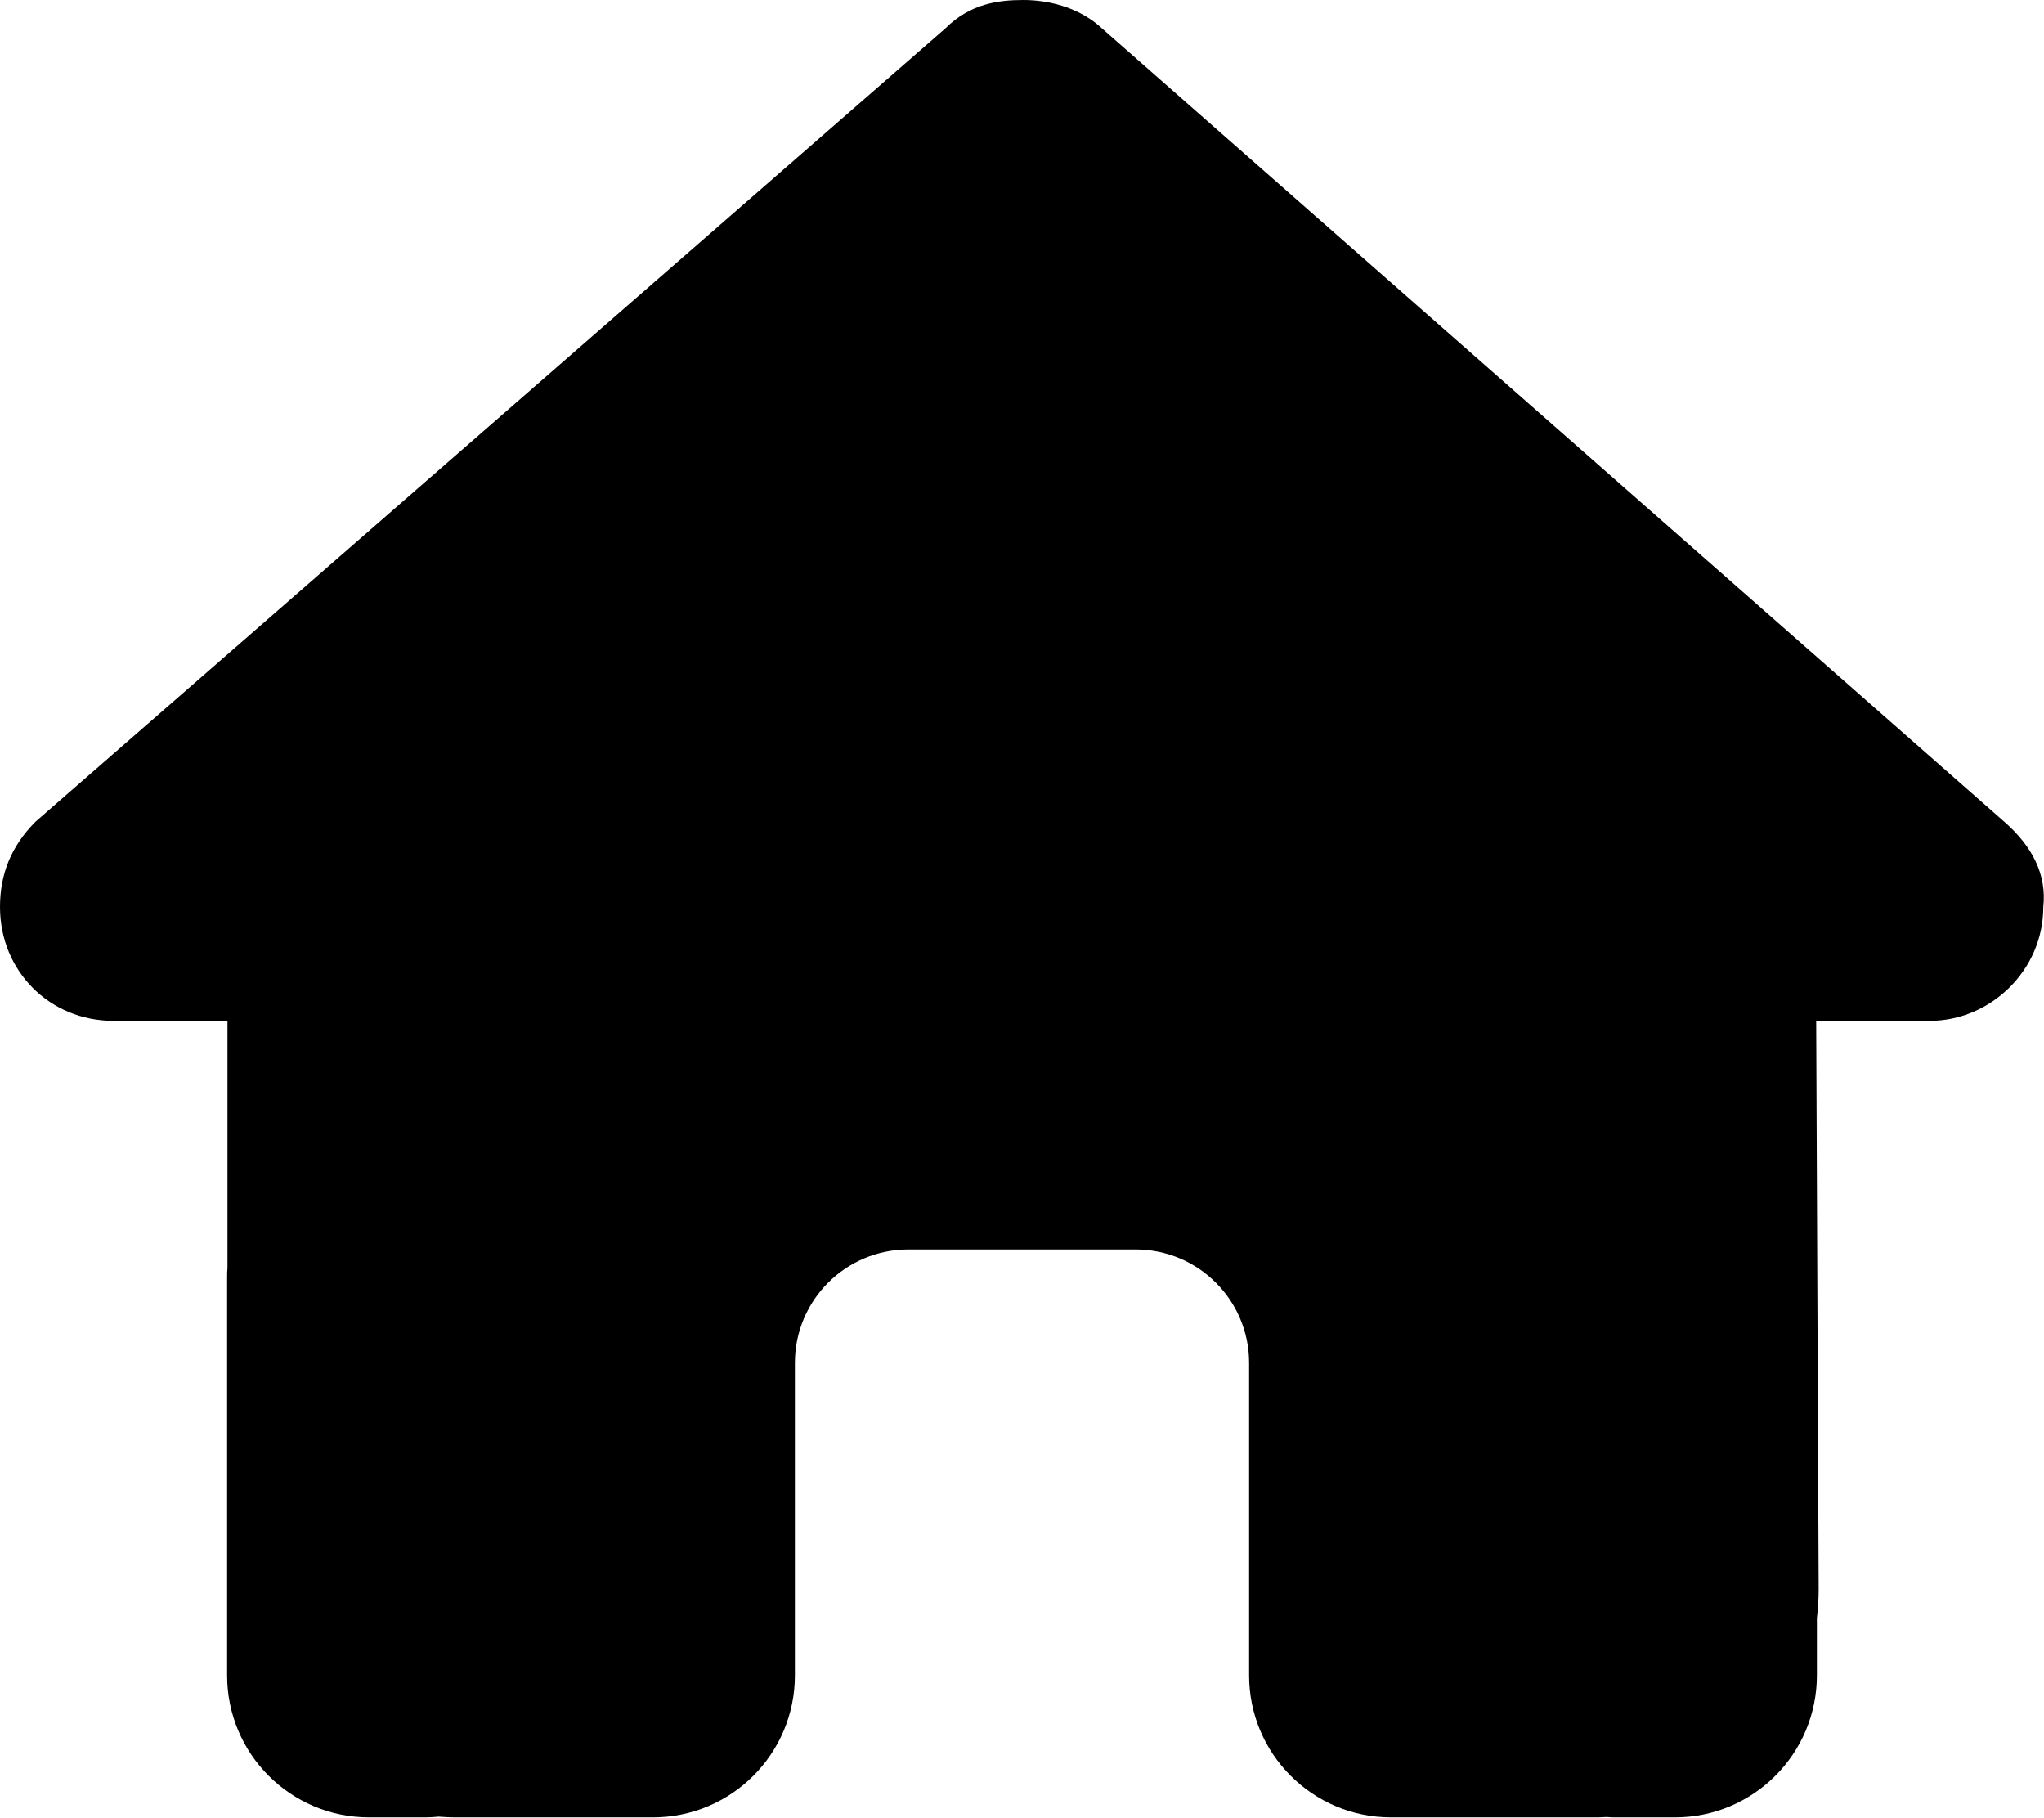
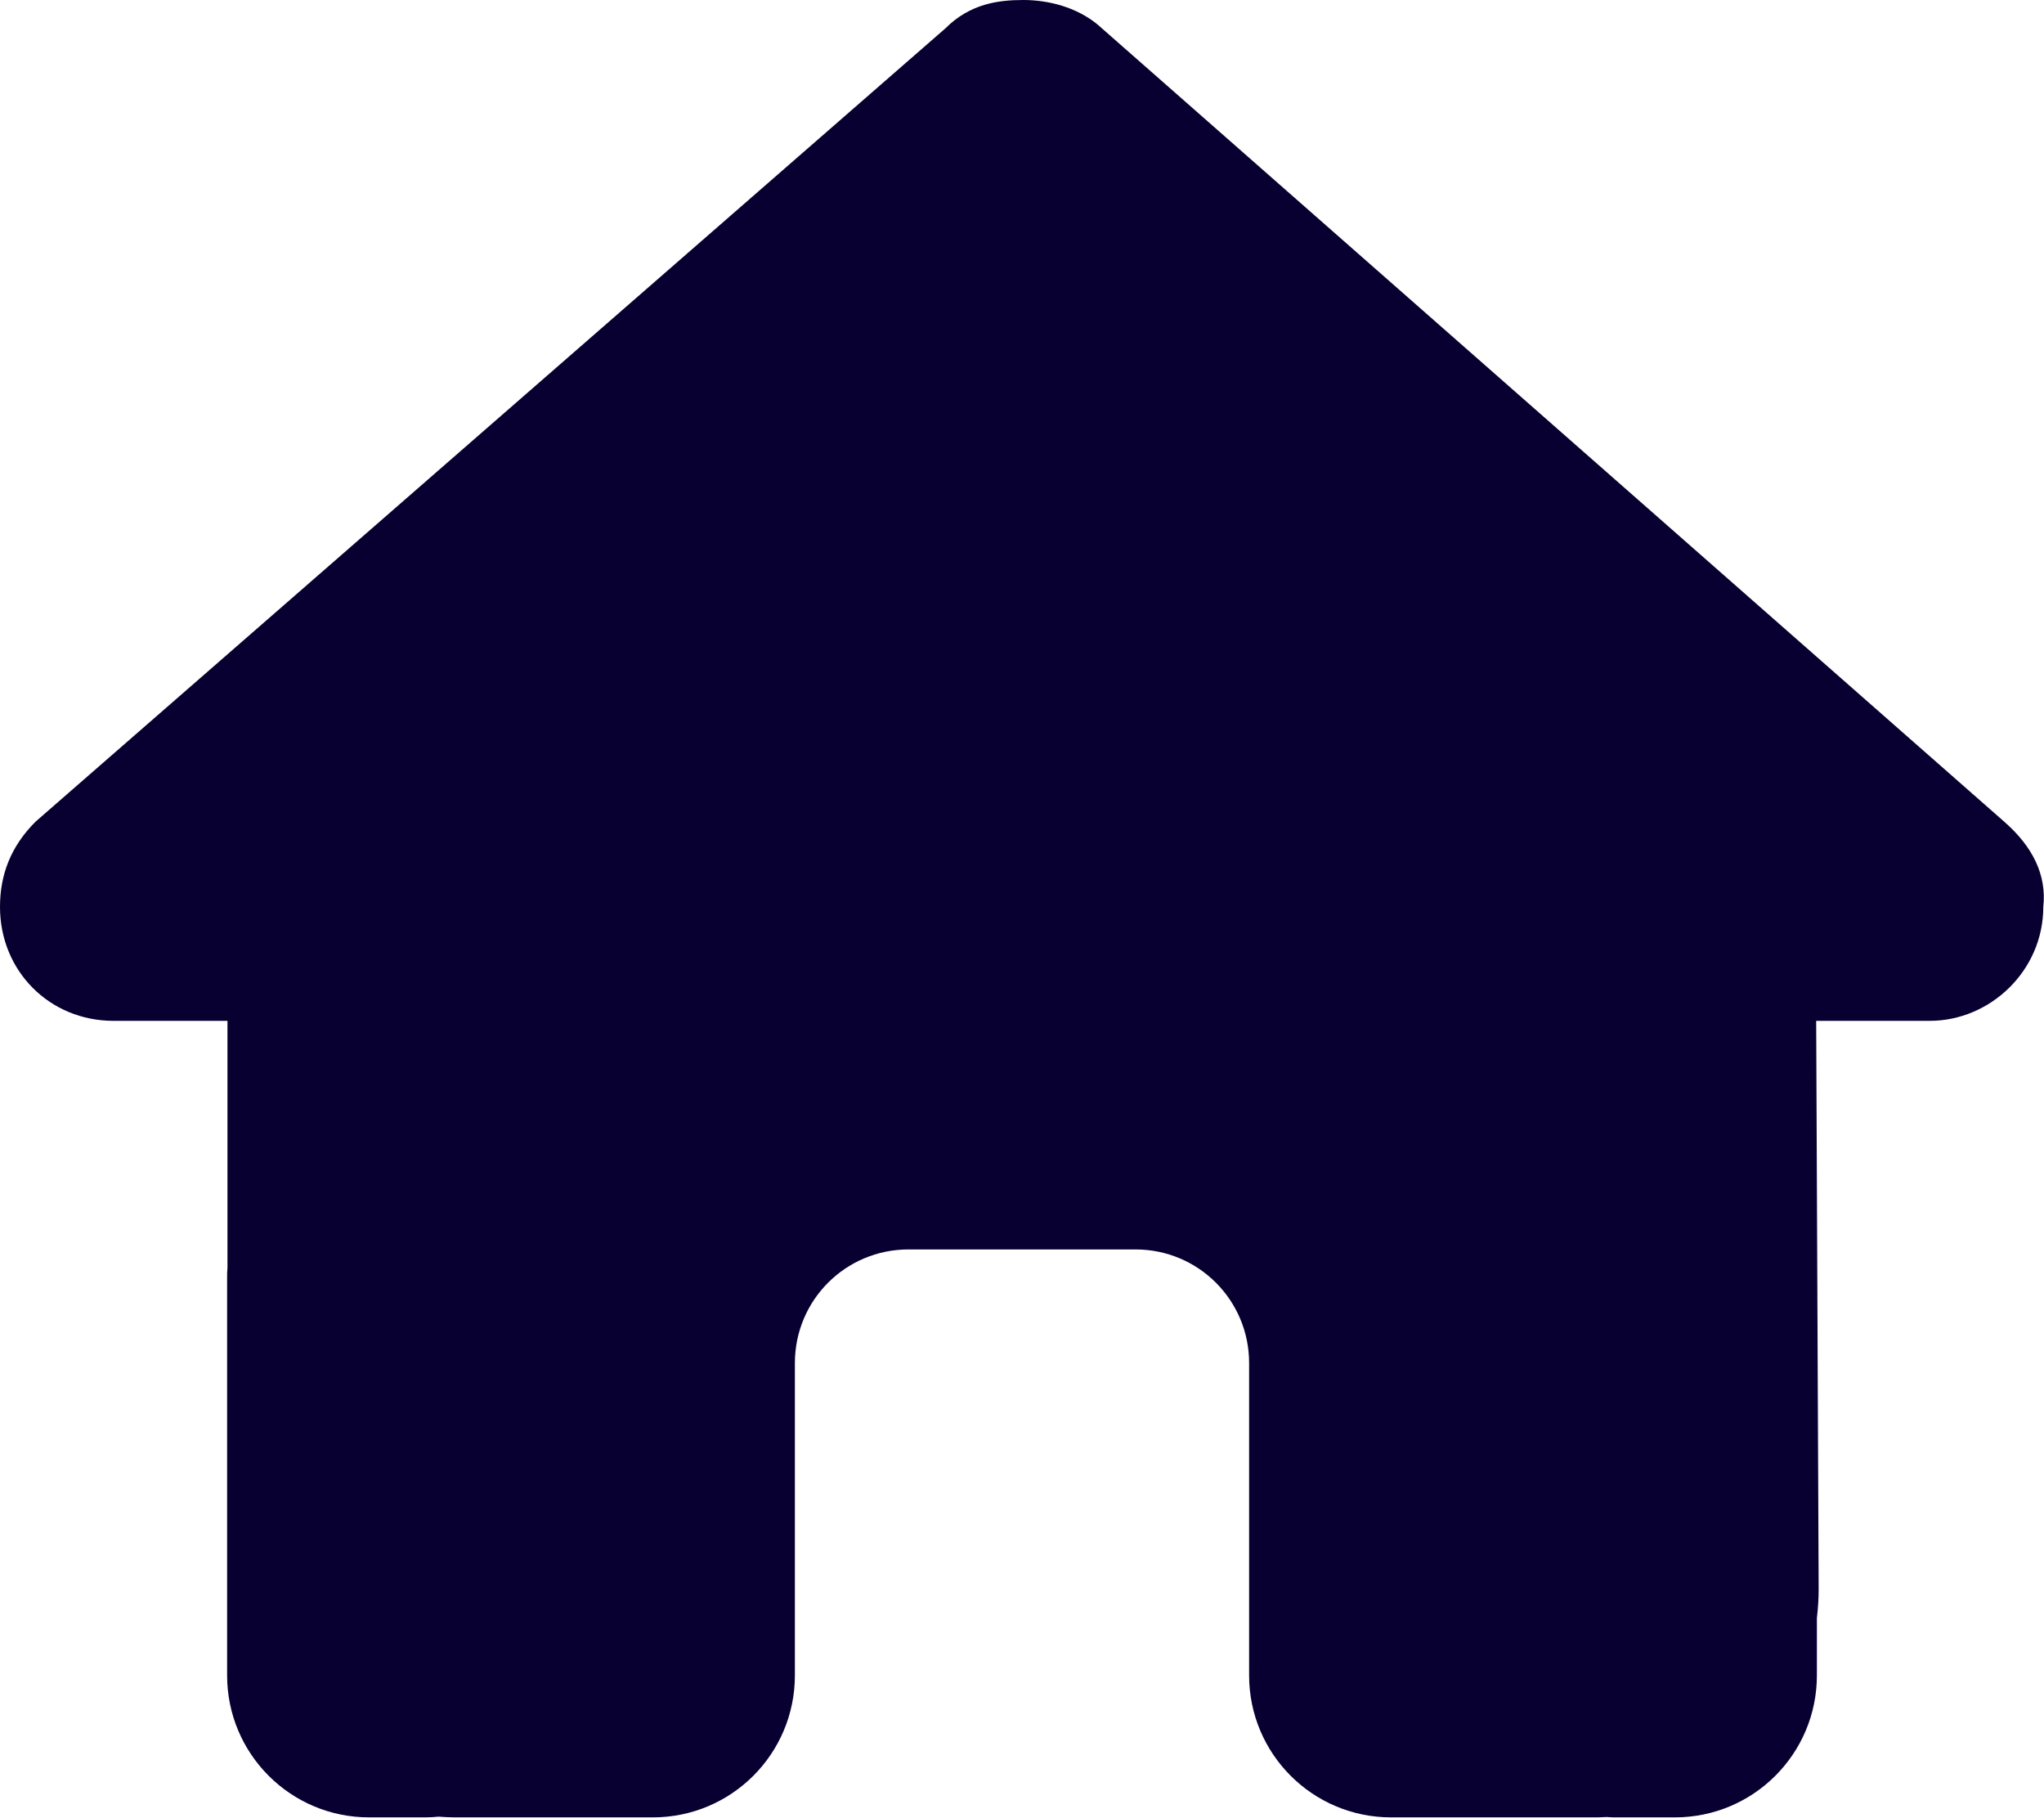
- <svg xmlns="http://www.w3.org/2000/svg" height="16" width="18" viewBox="0 0 576 512">
+ <svg xmlns="http://www.w3.org/2000/svg" fill="#080030" height="16" width="18" viewBox="0 0 576 512">
  <path d="M575.8 255.5c0 18-15 32.1-32 32.1h-32l.7 160.2c0 2.7-.2 5.4-.5 8.1V472c0 22.1-17.9 40-40 40H456c-1.1 0-2.2 0-3.3-.1c-1.4 .1-2.8 .1-4.2 .1H416 392c-22.1 0-40-17.9-40-40V448 384c0-17.7-14.3-32-32-32H256c-17.7 0-32 14.3-32 32v64 24c0 22.1-17.9 40-40 40H160 128.1c-1.5 0-3-.1-4.5-.2c-1.2 .1-2.4 .2-3.6 .2H104c-22.1 0-40-17.9-40-40V360c0-.9 0-1.9 .1-2.8V287.6H32c-18 0-32-14-32-32.1c0-9 3-17 10-24L266.4 8c7-7 15-8 22-8s15 2 21 7L564.8 231.5c8 7 12 15 11 24z" />
</svg>
